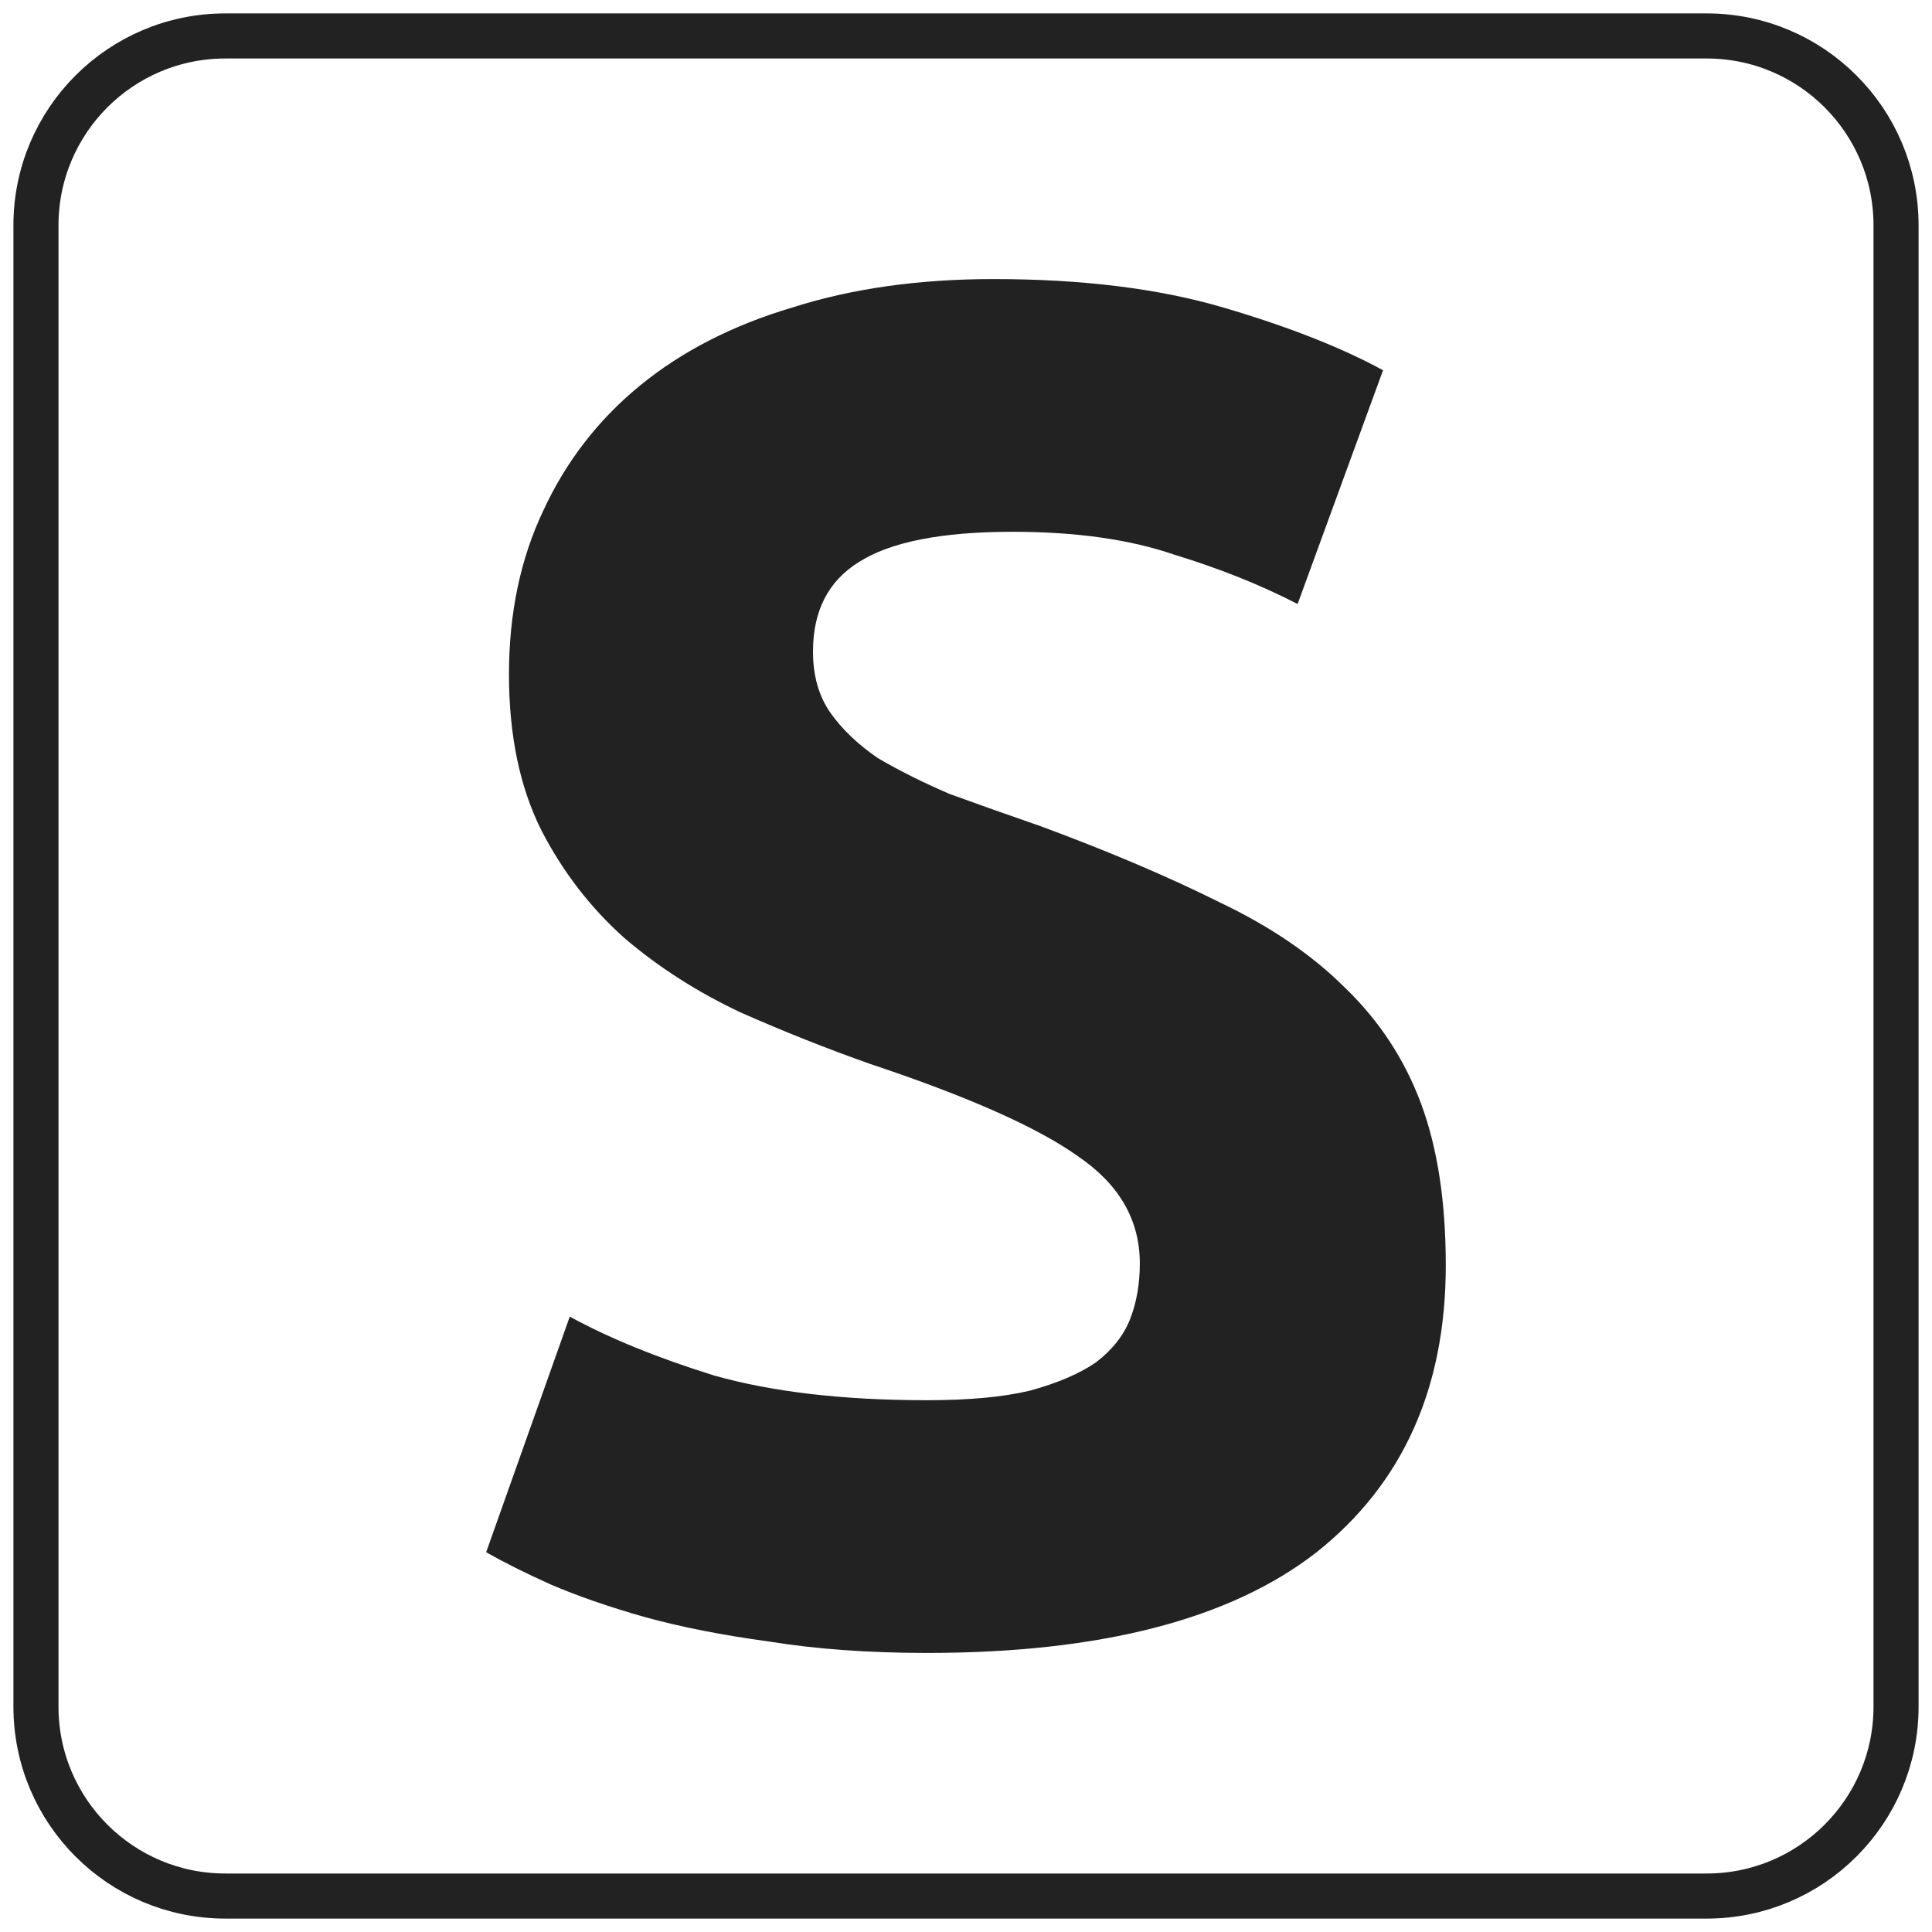
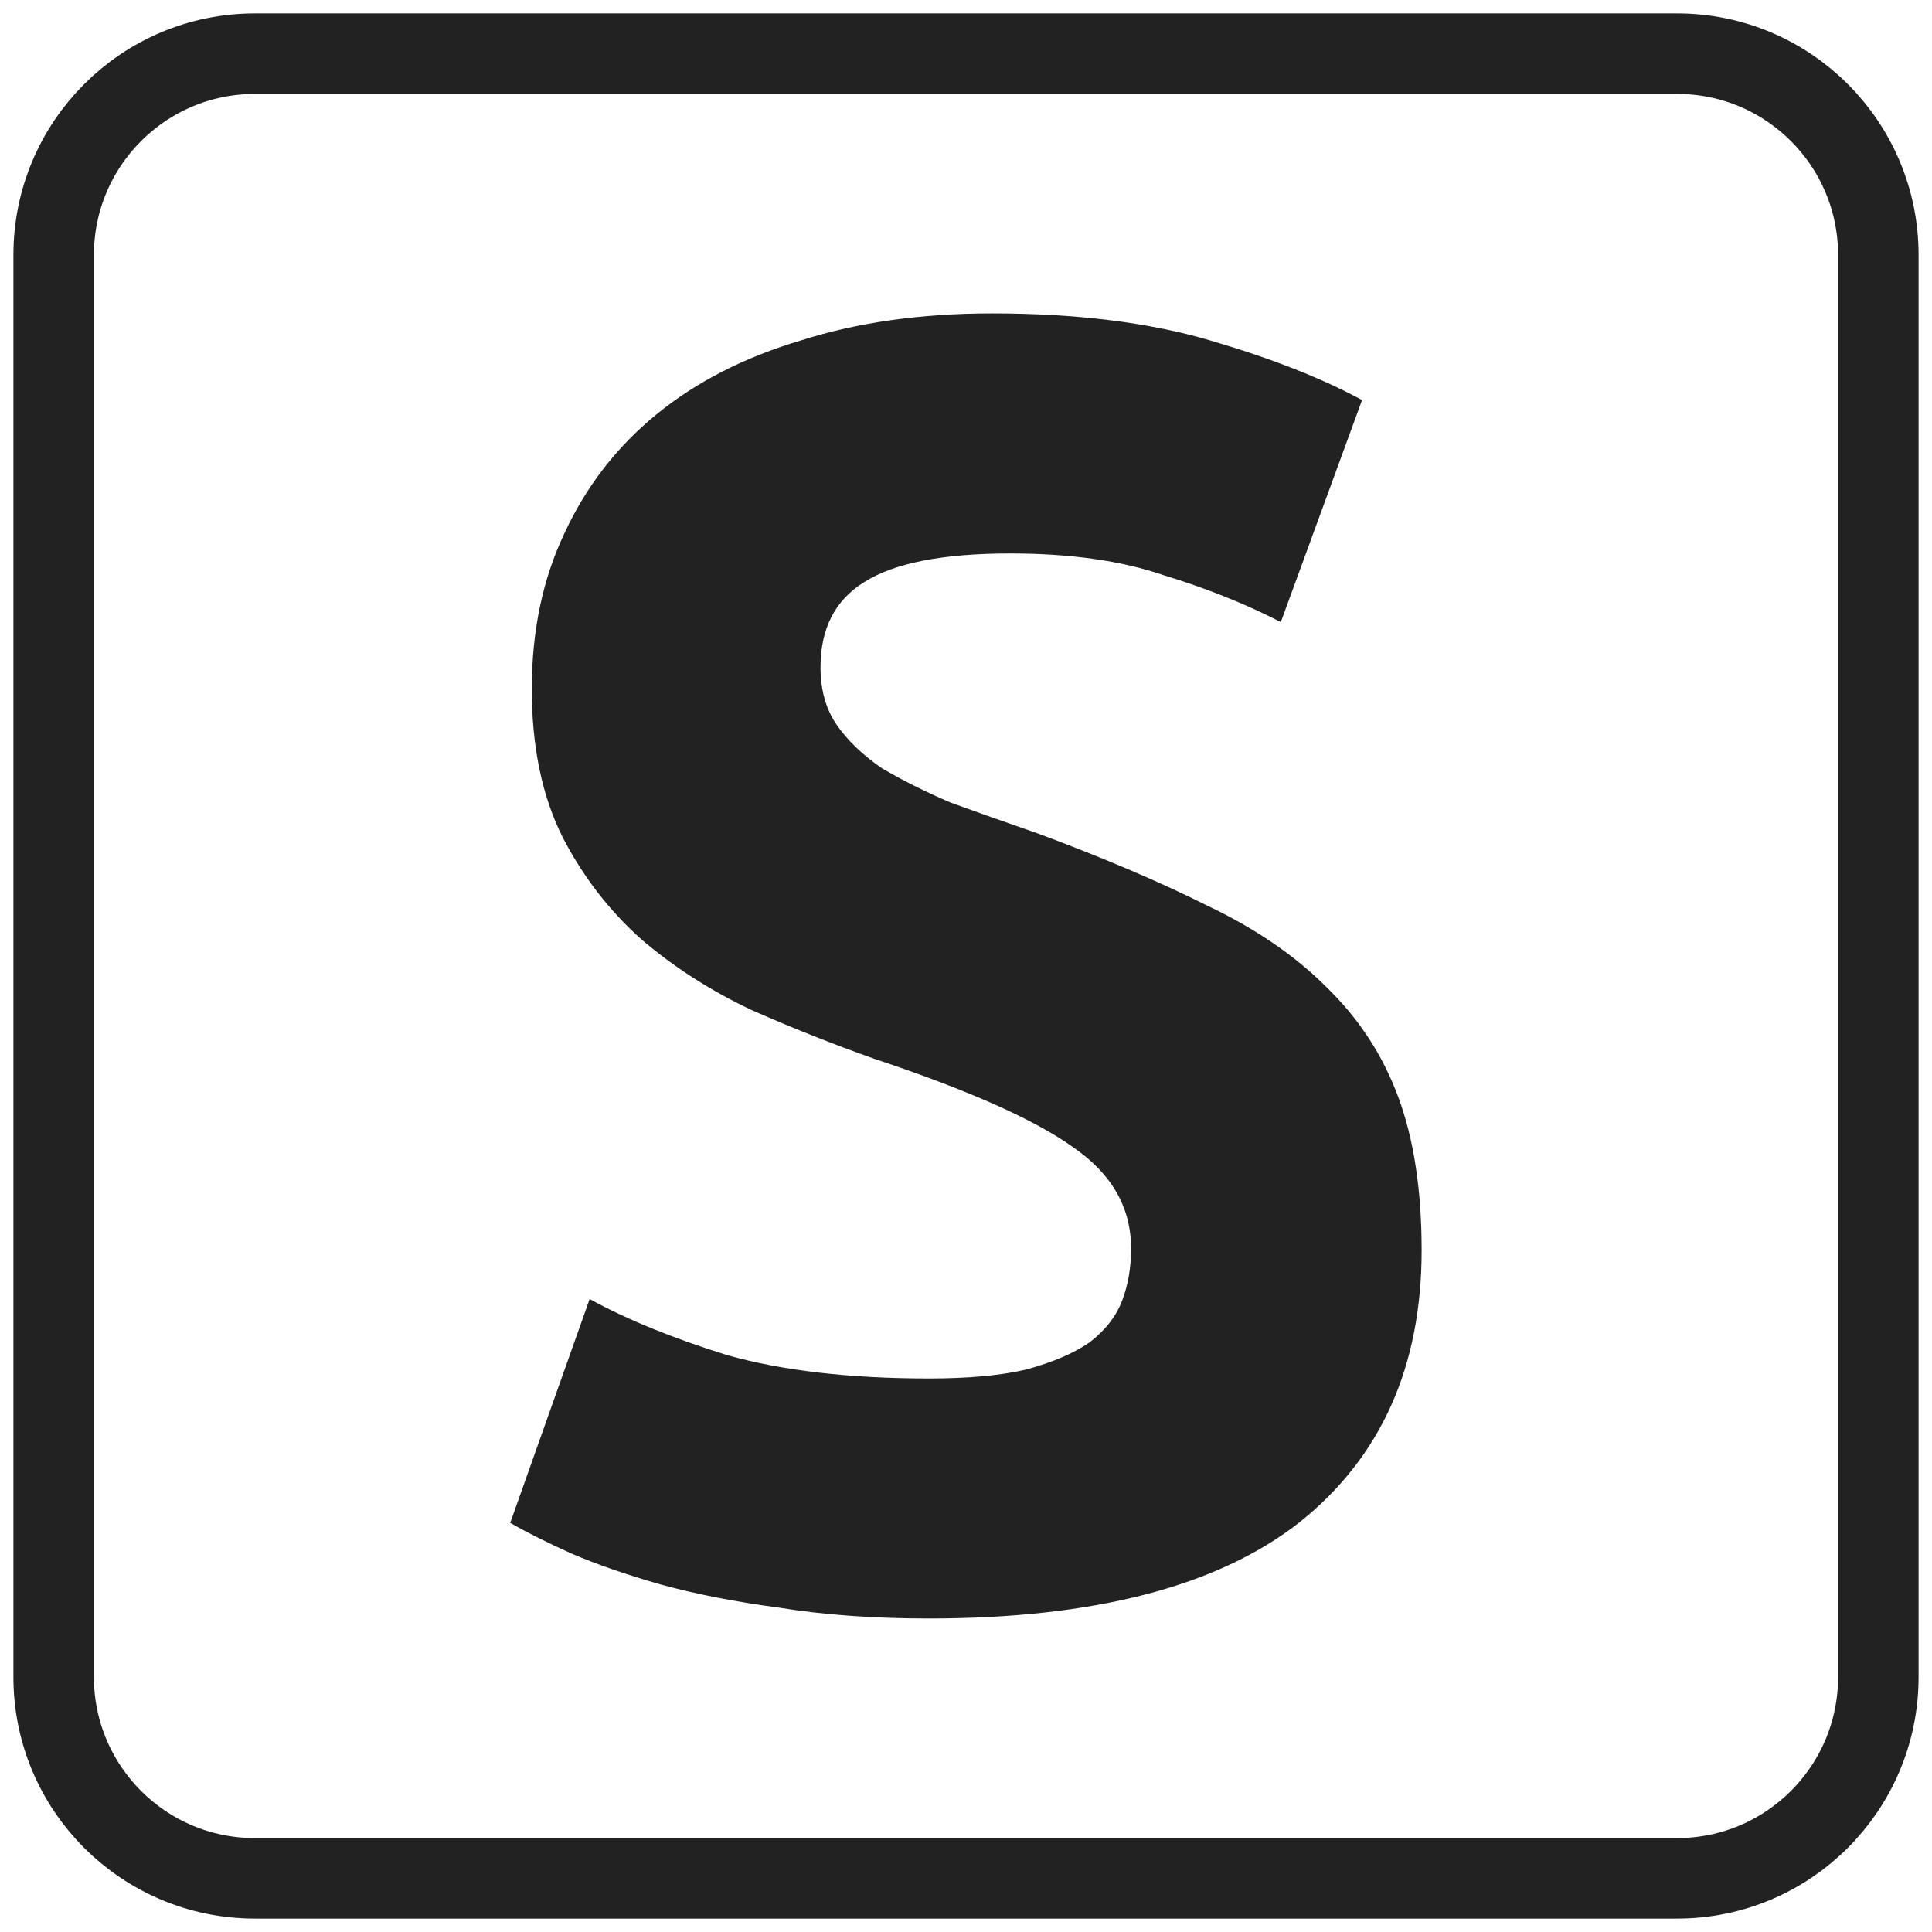
<svg xmlns="http://www.w3.org/2000/svg" version="1.1" width="36" height="36" viewBox="0 0 36 36">
  <style>
    /**
     * Si estas usando un tema oscuro en tu sistema, se invierten los colores.
     * Puedes hacer lo mismo al revez con 'prefers-color-scheme: light'.
+      *
+      * También puedes seleccionar o agregar un 'id' a cada elemento y agregarles
+      * estilos de forma separada. Ej: rect { color: blue }
     */
+     :root { color: #222222 }
    @media (prefers-color-scheme: dark) {
-       :root { filter: invert(100%) }
+       :root { color: white }
    }
  </style>
-   <rect style="stroke-width:0.84;stroke:#222222;fill:none;" width="34.66" height="34.66" x="0.67" y="0.67" ry="3.529" />
-   <path style="fill:#222222;" d="m 17.274,26.091 q 1.168,0 1.912,-0.177 0.779,-0.212 1.239,-0.531 0.46,-0.354 0.637,-0.814 0.177,-0.46 0.177,-1.027 0,-1.204 -1.133,-1.983 Q 18.974,20.744 16.212,19.824 15.008,19.399 13.804,18.867 12.6,18.301 11.644,17.487 10.688,16.637 10.086,15.468 9.484,14.264 9.484,12.565 q 0,-1.7 0.637,-3.045 0.637,-1.381 1.806,-2.337 1.168,-0.956 2.833,-1.452 Q 16.424,5.2 18.513,5.2 q 2.479,0 4.284,0.531 1.806,0.531 2.974,1.168 L 24.179,11.255 q -1.027,-0.531 -2.302,-0.921 -1.239,-0.425 -3.01,-0.425 -1.983,0 -2.868,0.567 -0.85,0.531 -0.85,1.664 0,0.673 0.319,1.133 0.319,0.46 0.885,0.85 0.602,0.354 1.346,0.673 0.779,0.283 1.7,0.602 1.912,0.708 3.328,1.416 1.416,0.673 2.337,1.593 0.956,0.921 1.416,2.16 0.46,1.239 0.46,3.01 0,3.435 -2.408,5.347 Q 22.125,30.8 17.274,30.8 15.645,30.8 14.335,30.588 13.025,30.411 11.998,30.127 11.007,29.844 10.263,29.525 9.555,29.207 9.059,28.923 L 10.617,24.533 q 1.098,0.602 2.691,1.098 1.629,0.46 3.966,0.46 z" />
+   <rect style="fill:none;stroke:currentColor;stroke-width:1.5;" width="34" height="34" x="1" y="1" ry="3.75" />
+   <path style="fill:currentColor;" d="m 17.31,25.686 q 1.11,0 1.816,-0.168 0.74,-0.202 1.177,-0.505 0.437,-0.336 0.605,-0.774 0.168,-0.437 0.168,-0.975 0,-1.144 -1.076,-1.884 -1.076,-0.774 -3.7,-1.648 -1.144,-0.404 -2.287,-0.908 -1.144,-0.538 -2.052,-1.312 -0.908,-0.807 -1.48,-1.917 -0.572,-1.144 -0.572,-2.758 0,-1.615 0.605,-2.893 0.605,-1.312 1.715,-2.22 1.11,-0.908 2.691,-1.379 1.581,-0.505 3.565,-0.505 2.355,0 4.07,0.505 1.715,0.505 2.825,1.11 l -1.514,4.137 q -0.975,-0.505 -2.186,-0.875 -1.177,-0.404 -2.859,-0.404 -1.884,0 -2.725,0.538 -0.807,0.505 -0.807,1.581 0,0.639 0.303,1.076 0.303,0.437 0.841,0.807 0.572,0.336 1.278,0.639 0.74,0.269 1.615,0.572 1.816,0.673 3.162,1.345 1.345,0.639 2.22,1.514 0.908,0.875 1.345,2.052 0.437,1.177 0.437,2.859 0,3.263 -2.287,5.079 -2.287,1.783 -6.895,1.783 -1.547,0 -2.792,-0.202 Q 13.274,29.79 12.299,29.521 11.357,29.251 10.65,28.949 9.978,28.646 9.507,28.377 l 1.48,-4.171 q 1.043,0.572 2.556,1.043 1.547,0.437 3.767,0.437 z" />
</svg>
